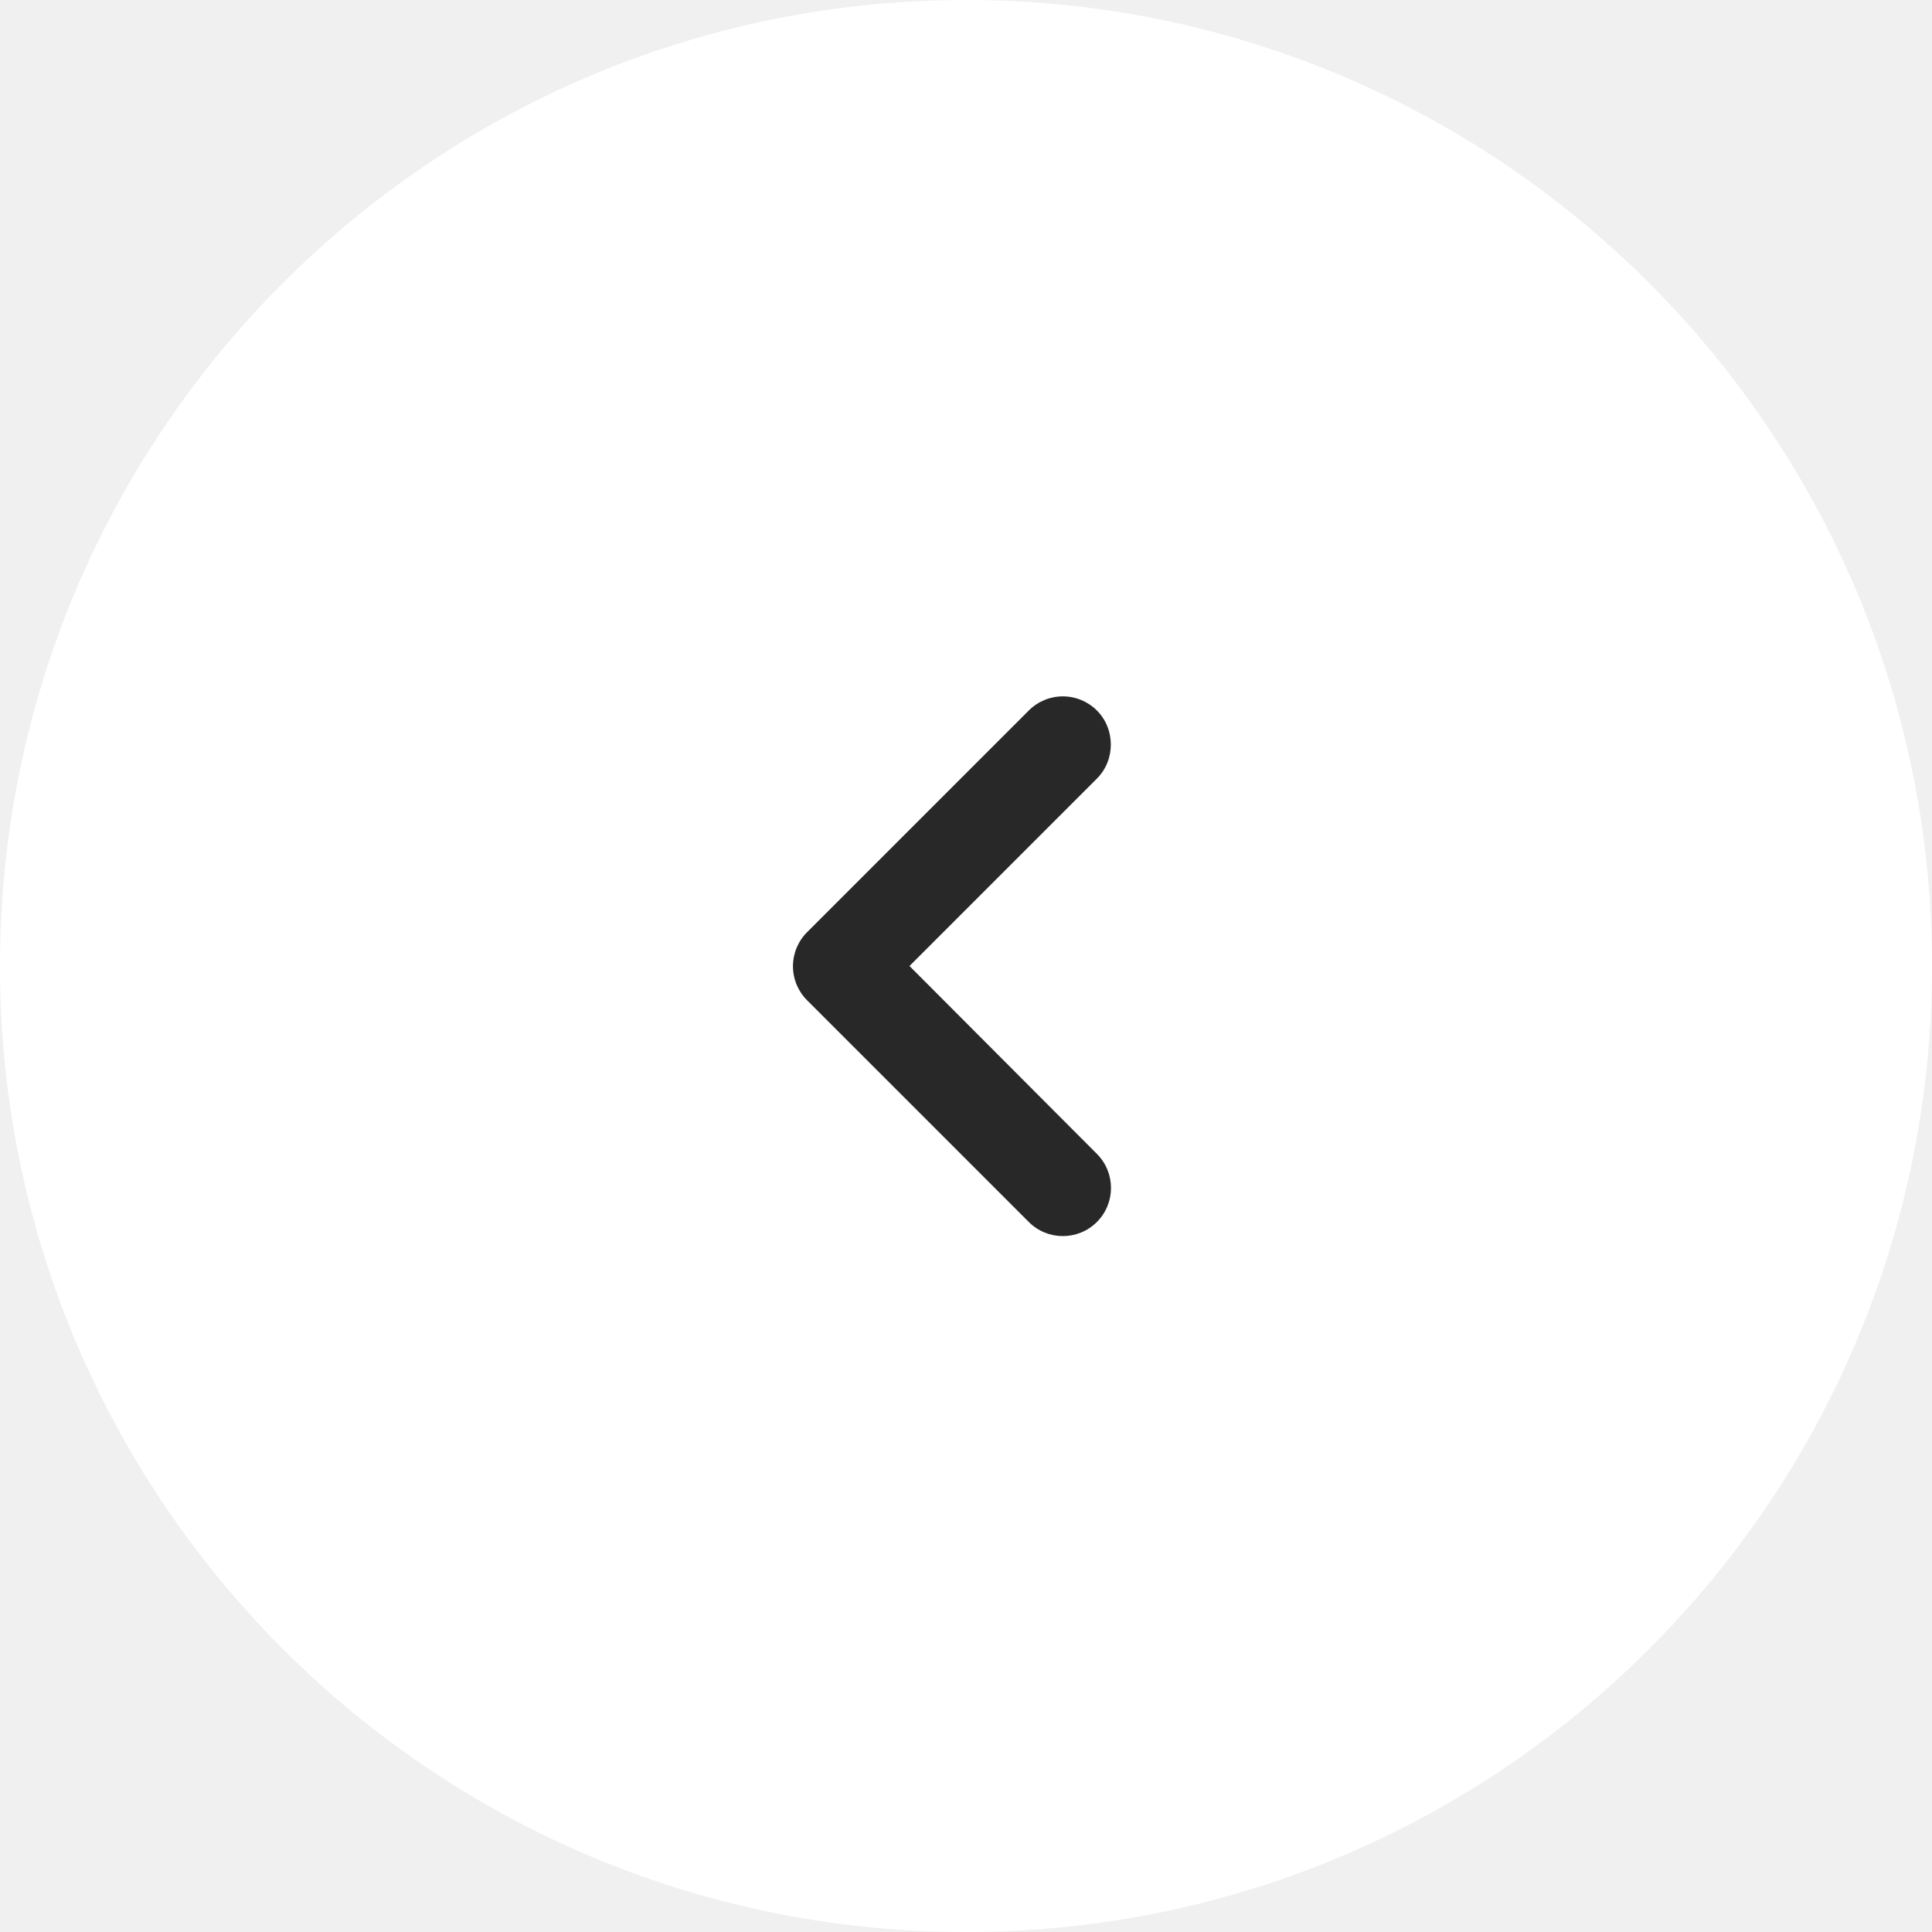
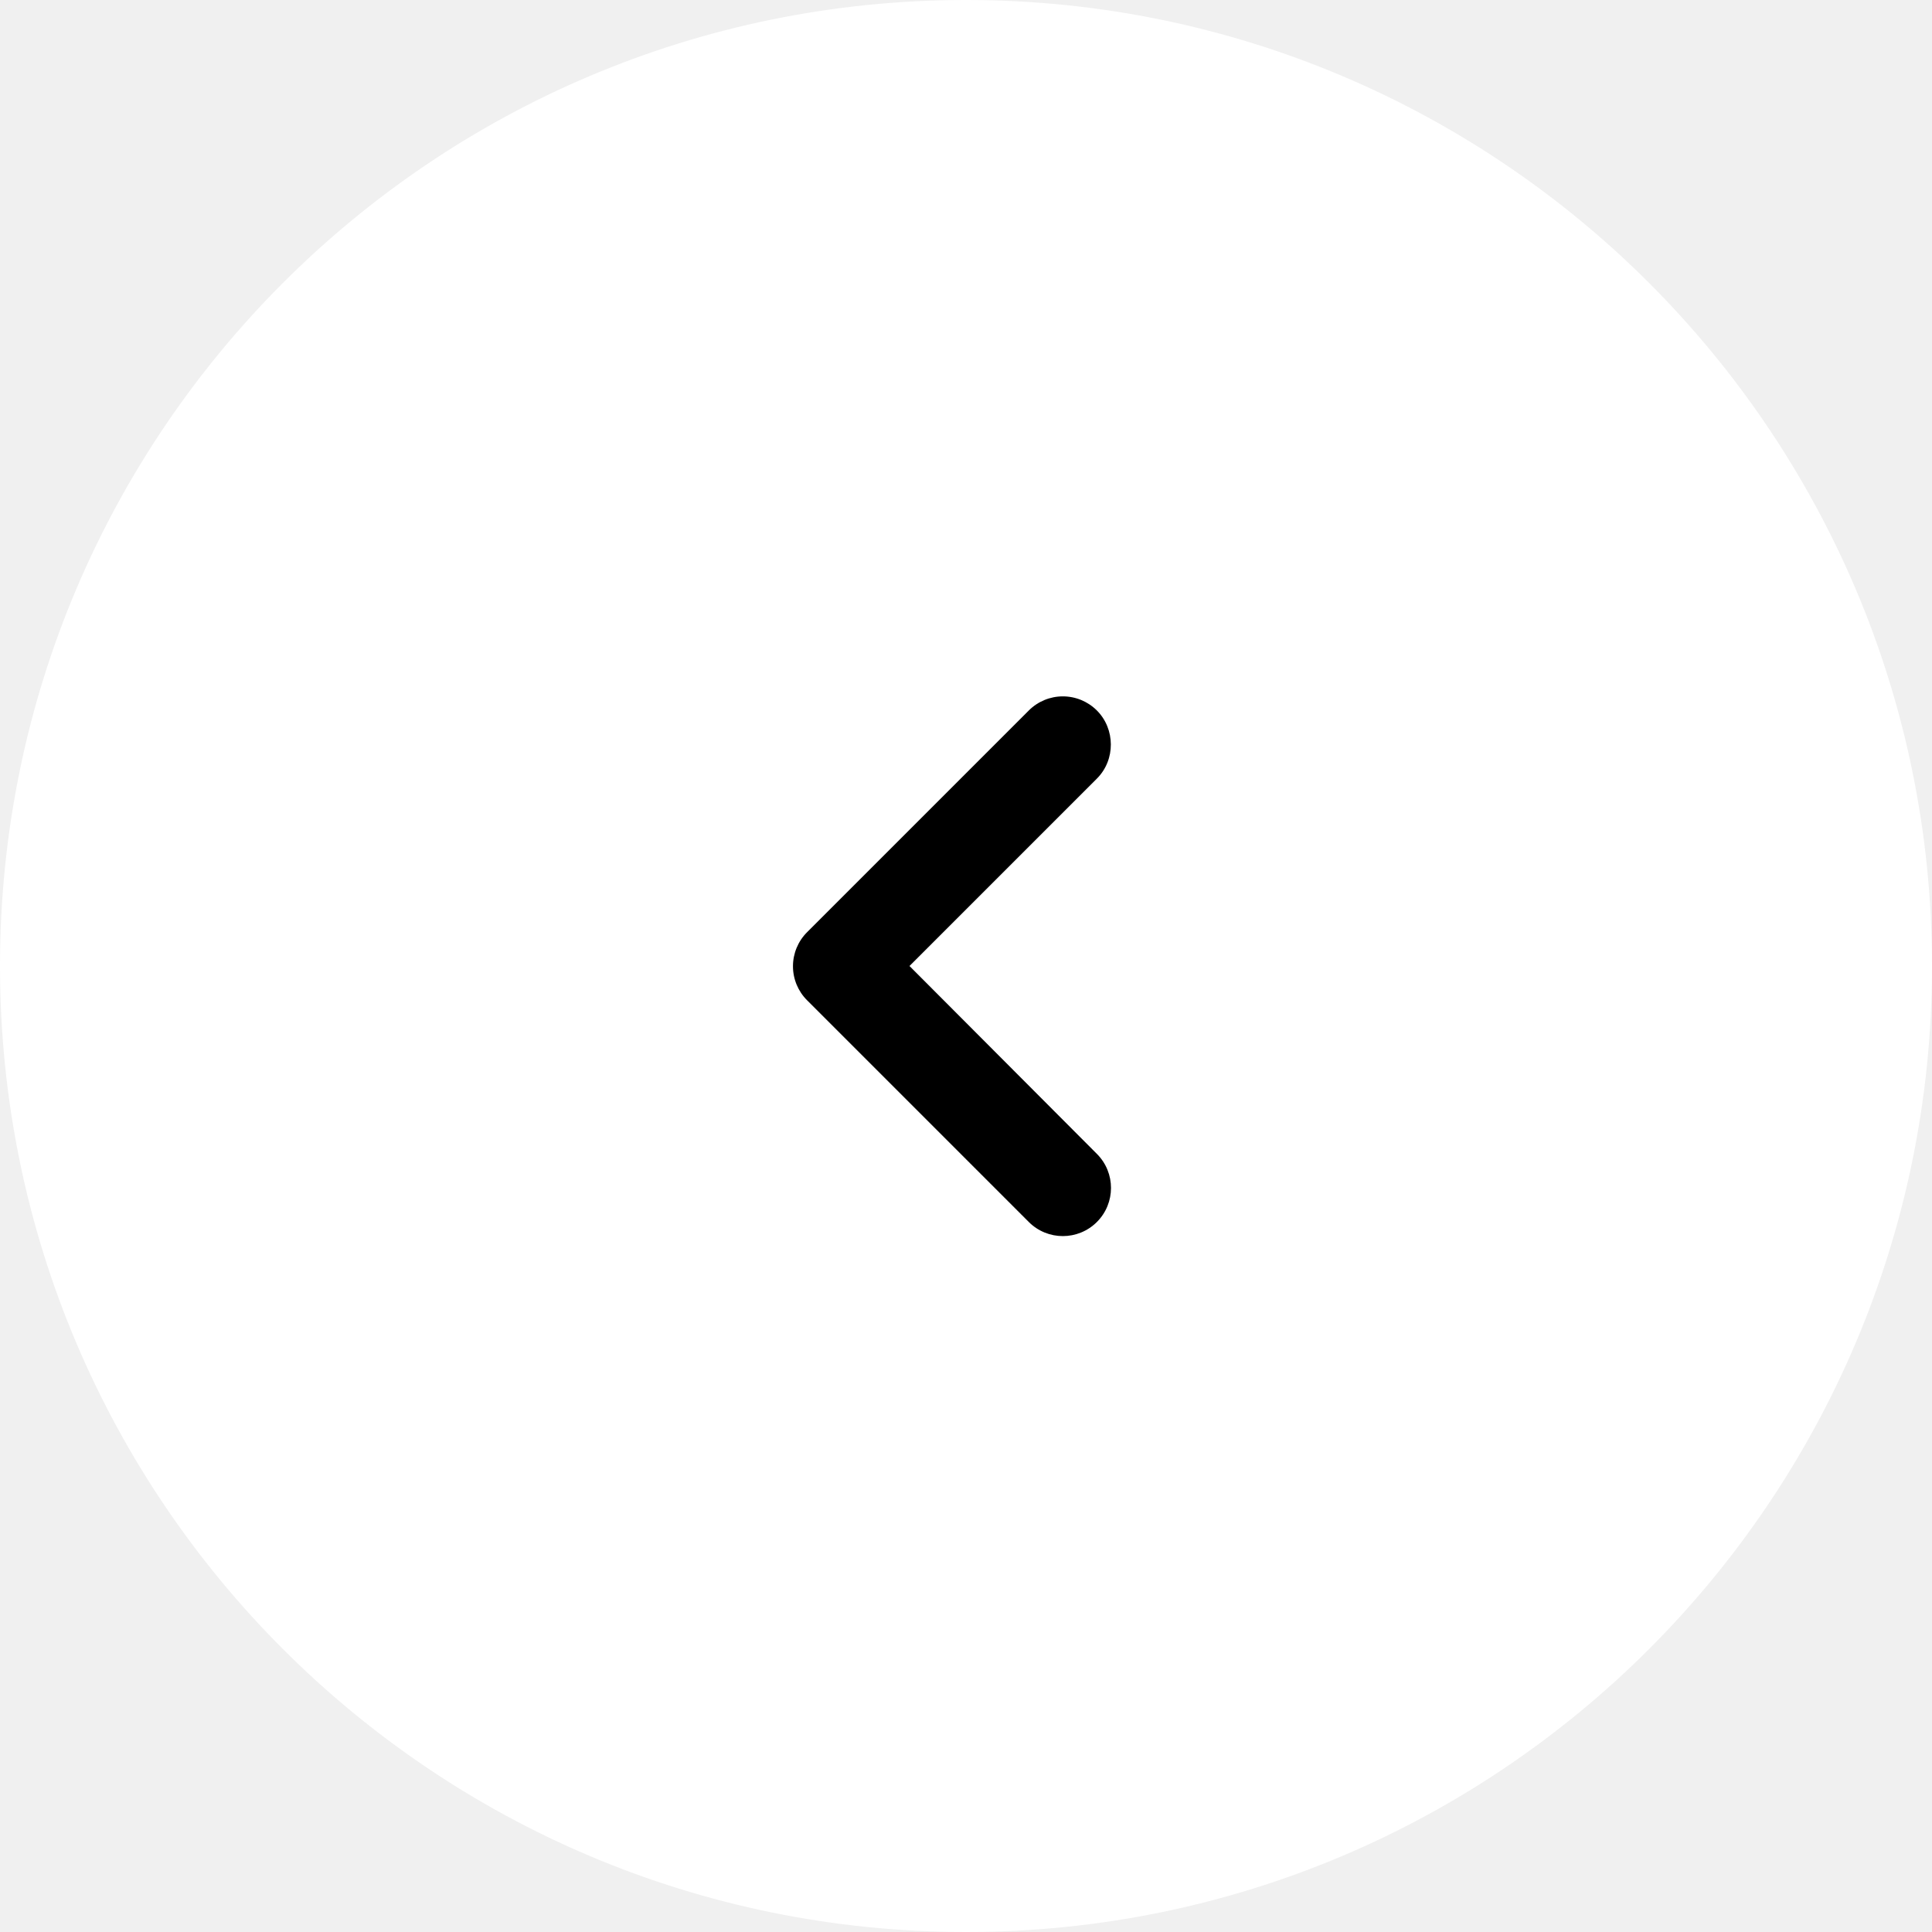
- <svg xmlns="http://www.w3.org/2000/svg" width="40" height="40" fill="none" viewBox="0 0 40 40">
+ <svg xmlns="http://www.w3.org/2000/svg" width="40" height="40" viewBox="0 0 40 40">
  <rect width="40" height="40" rx="20" fill="#fff" />
  <g clip-path="url(#aclip0_904_1215)">
-     <path d="M22.71 14.71a.996.996 0 00-1.41 0l-4.59 4.59a.996.996 0 000 1.41l4.59 4.59a.996.996 0 101.41-1.41L18.83 20l3.88-3.88c.39-.39.38-1.03 0-1.41z" fill="#282828" />
+     <path d="M22.71 14.71a.996.996 0 00-1.41 0l-4.59 4.59a.996.996 0 000 1.41l4.59 4.59a.996.996 0 101.41-1.41L18.83 20l3.88-3.88c.39-.39.38-1.03 0-1.41z" />
  </g>
  <defs>
    <clipPath id="aclip0_904_1215">
      <path fill="#fff" transform="translate(8 8)" d="M0 0h24v24H0z" />
    </clipPath>
  </defs>
</svg>
